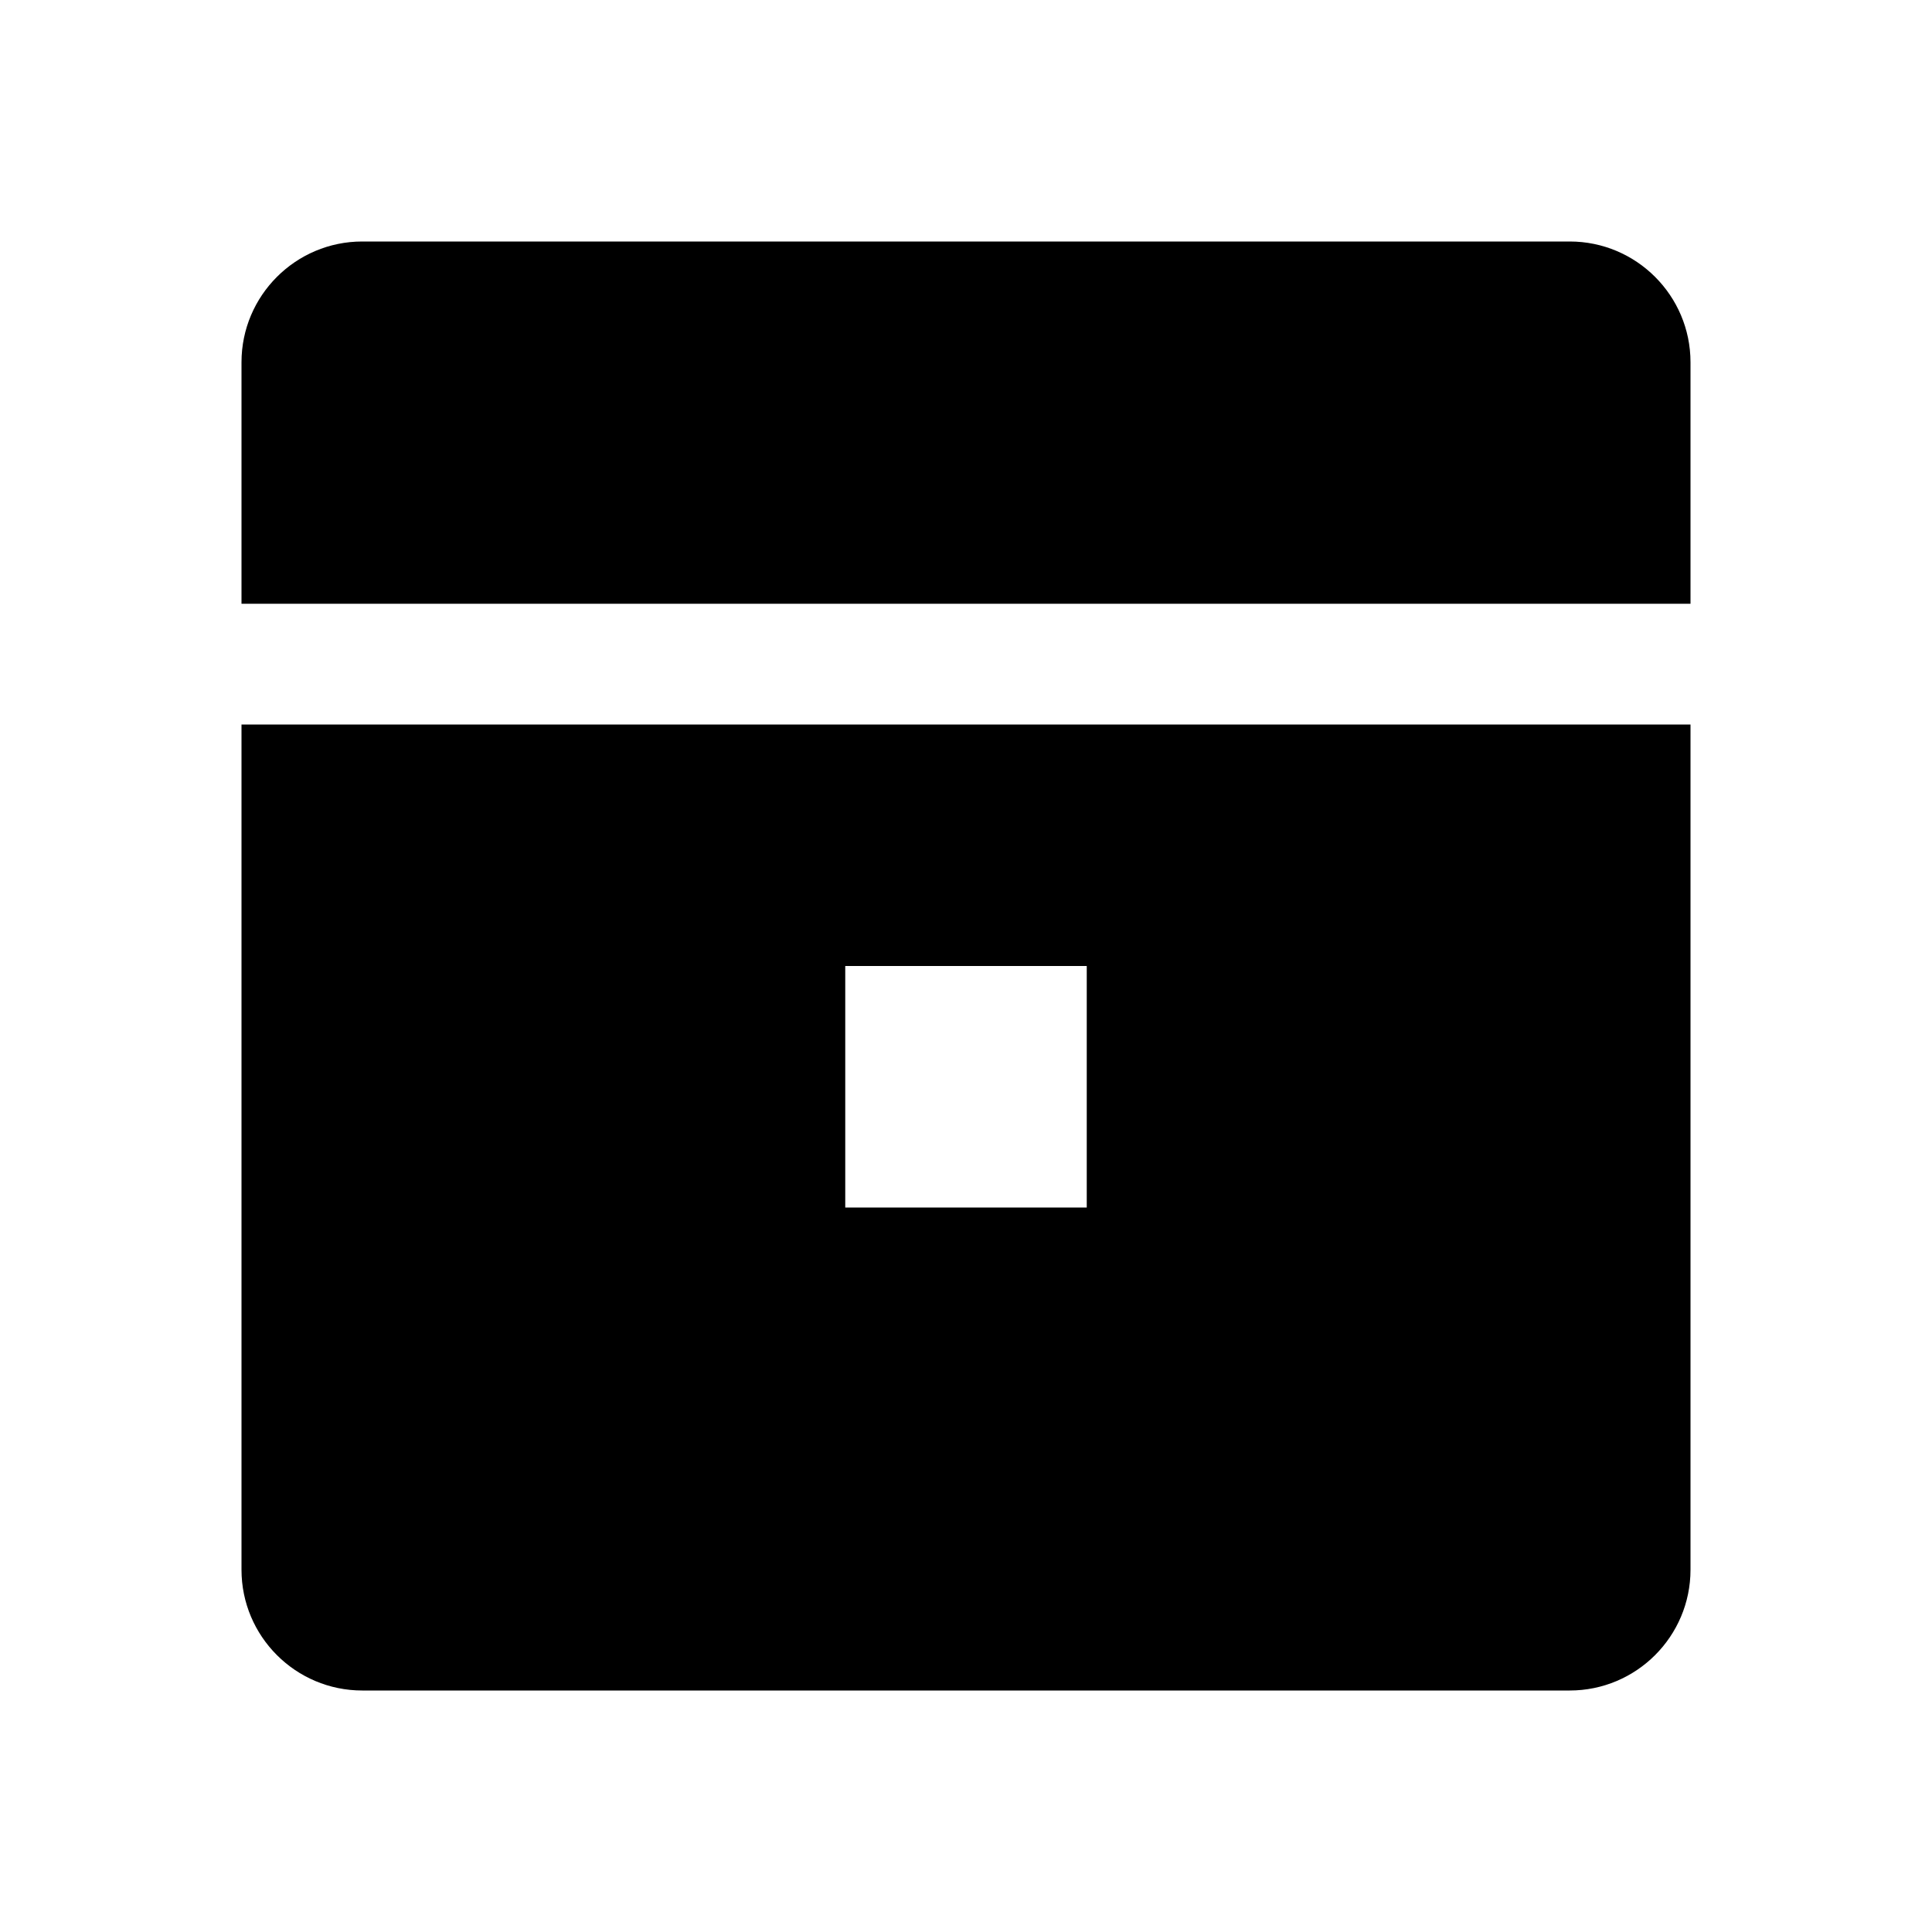
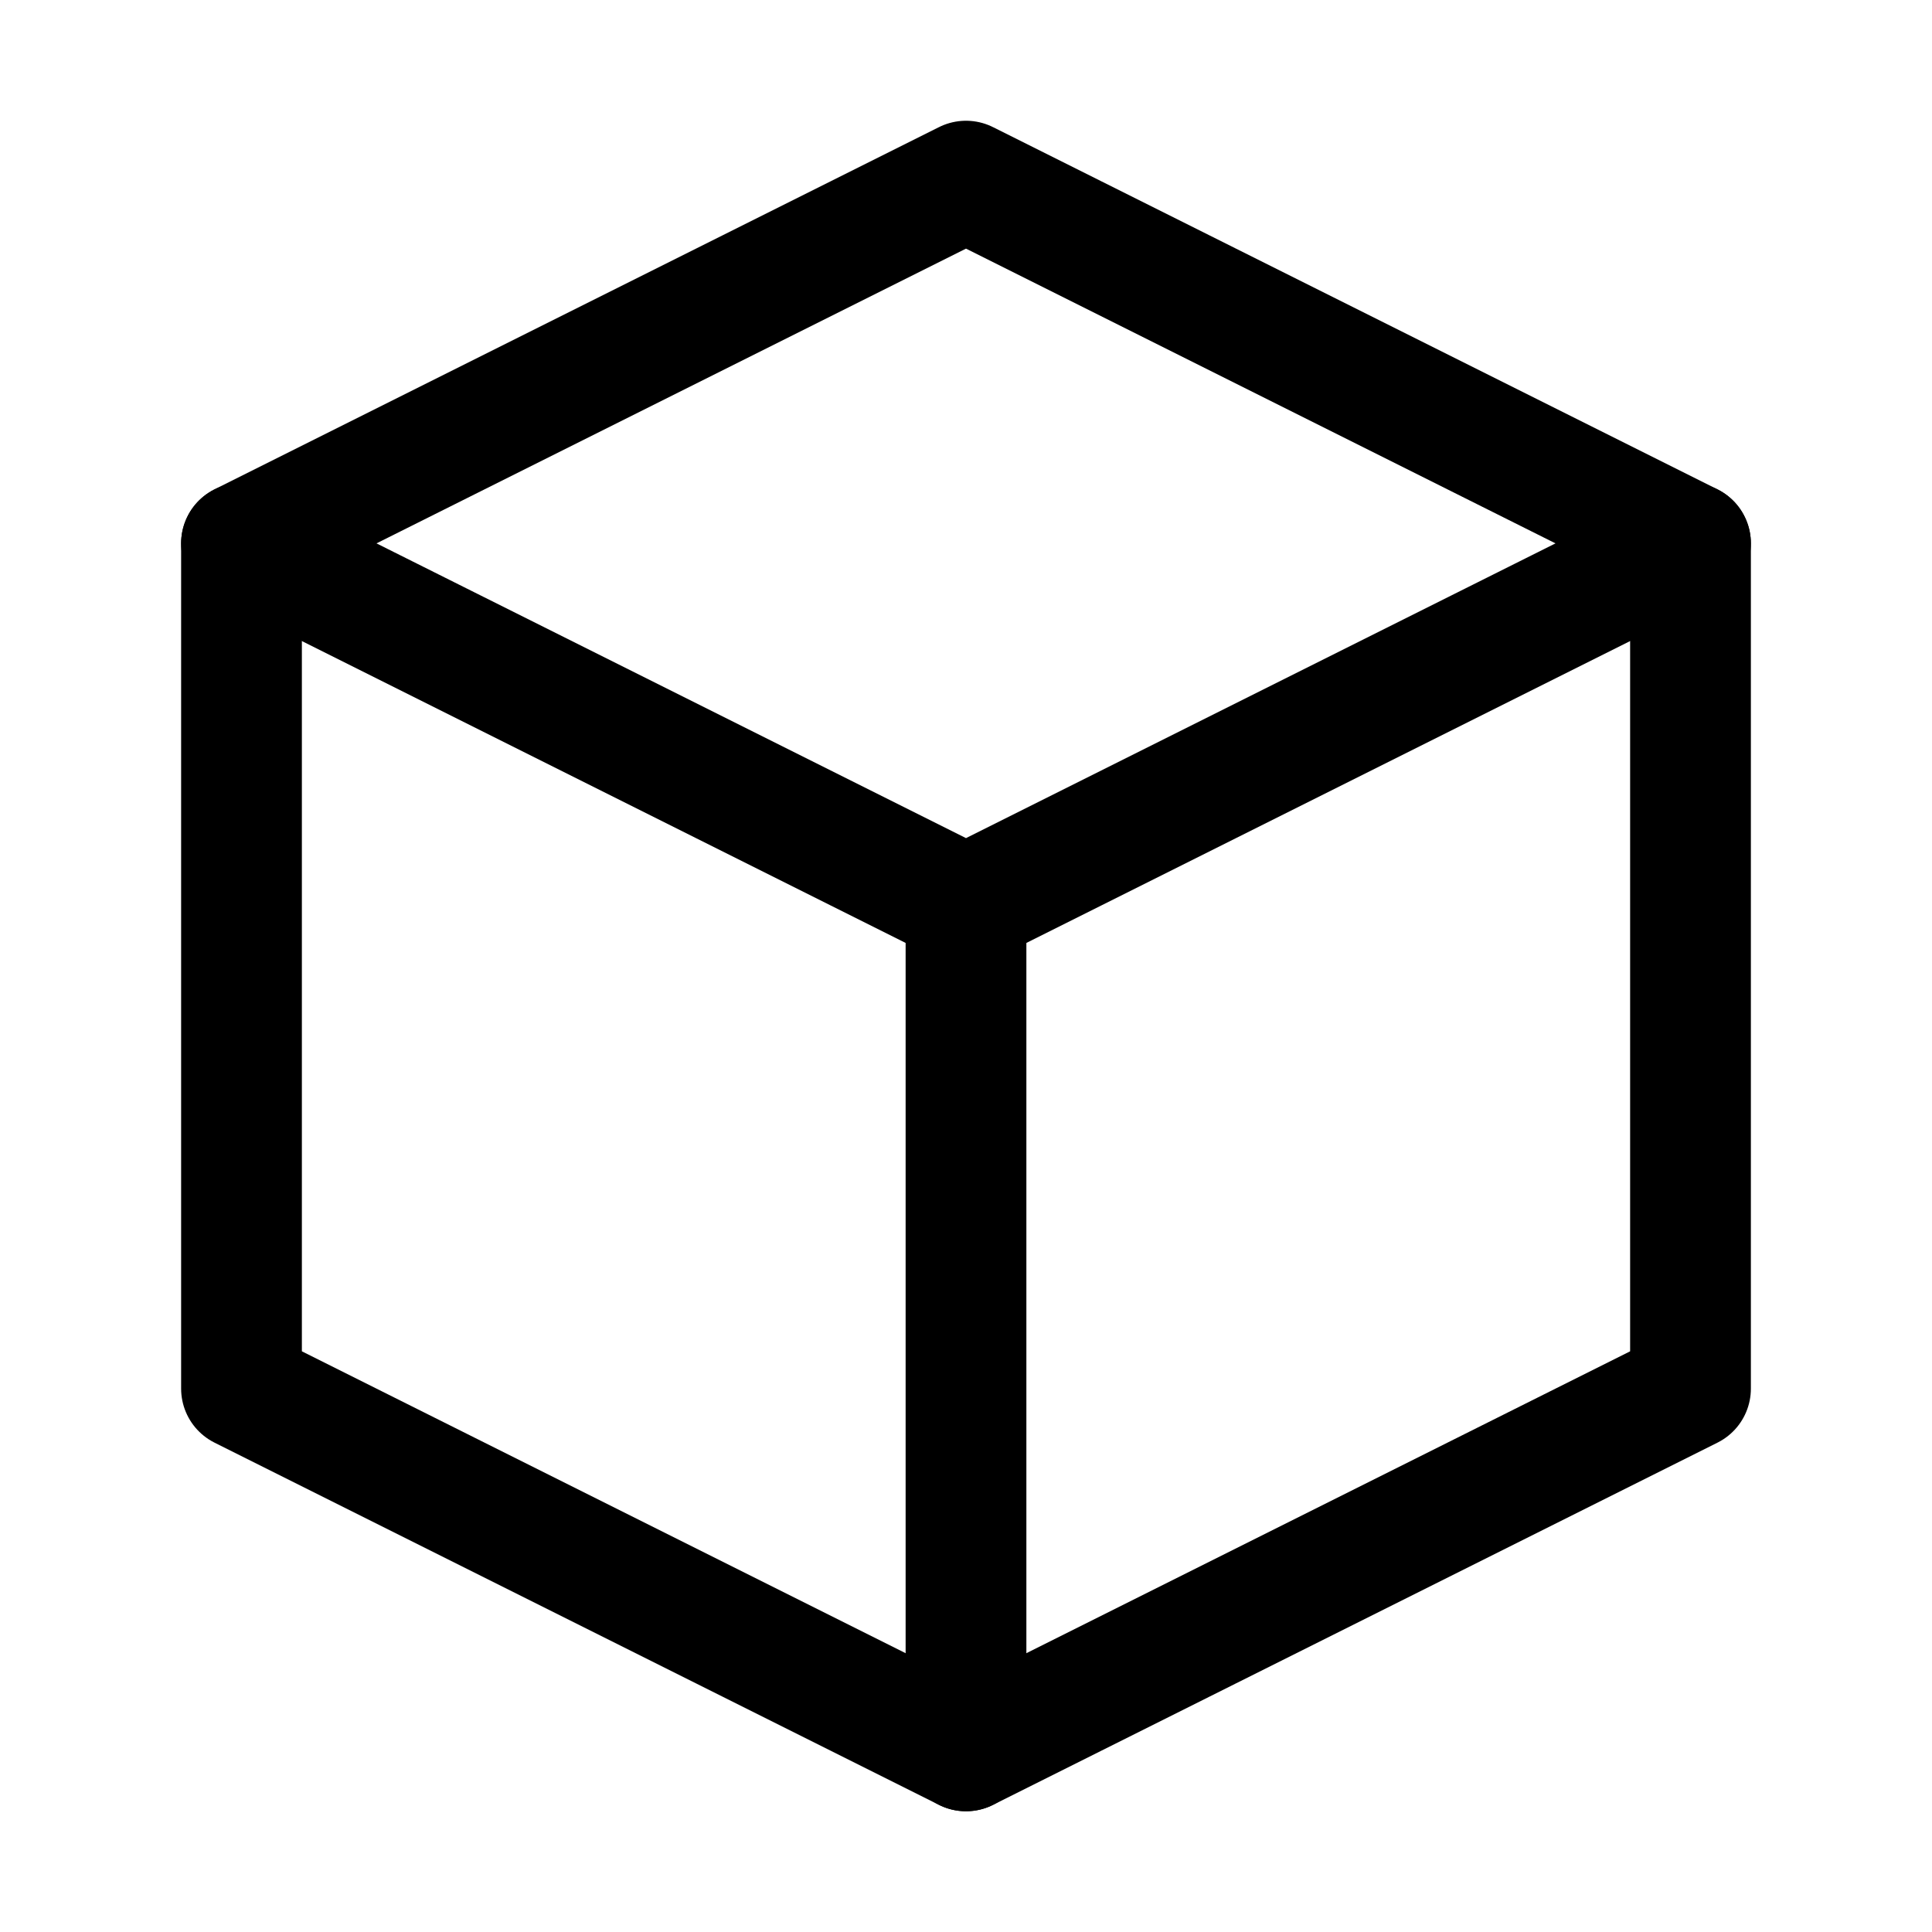
- <svg xmlns="http://www.w3.org/2000/svg" viewBox="0 0 1024 1024" width="1024" height="1024">
-   <path d="M832 128H192c-35.3 0-64 28.7-64 64v128h768V192c0-35.3-28.7-64-64-64zM128 384v448c0 35.3 28.7 64 64 64h640c35.3 0 64-28.7 64-64V384H128zm448 256H448v-128h128v128z" />
+ <svg xmlns="http://www.w3.org/2000/svg" viewBox="0 0 1024 1024" fill="none" stroke="black" stroke-width="64" stroke-linecap="round" stroke-linejoin="round">
+   <path d="M512 96L128 288v448l384 192 384-192V288L512 96z" />
+   <path d="M128 288l384 192 384-192" />
+   <line x1="512" y1="480" x2="512" y2="928" />
</svg>
